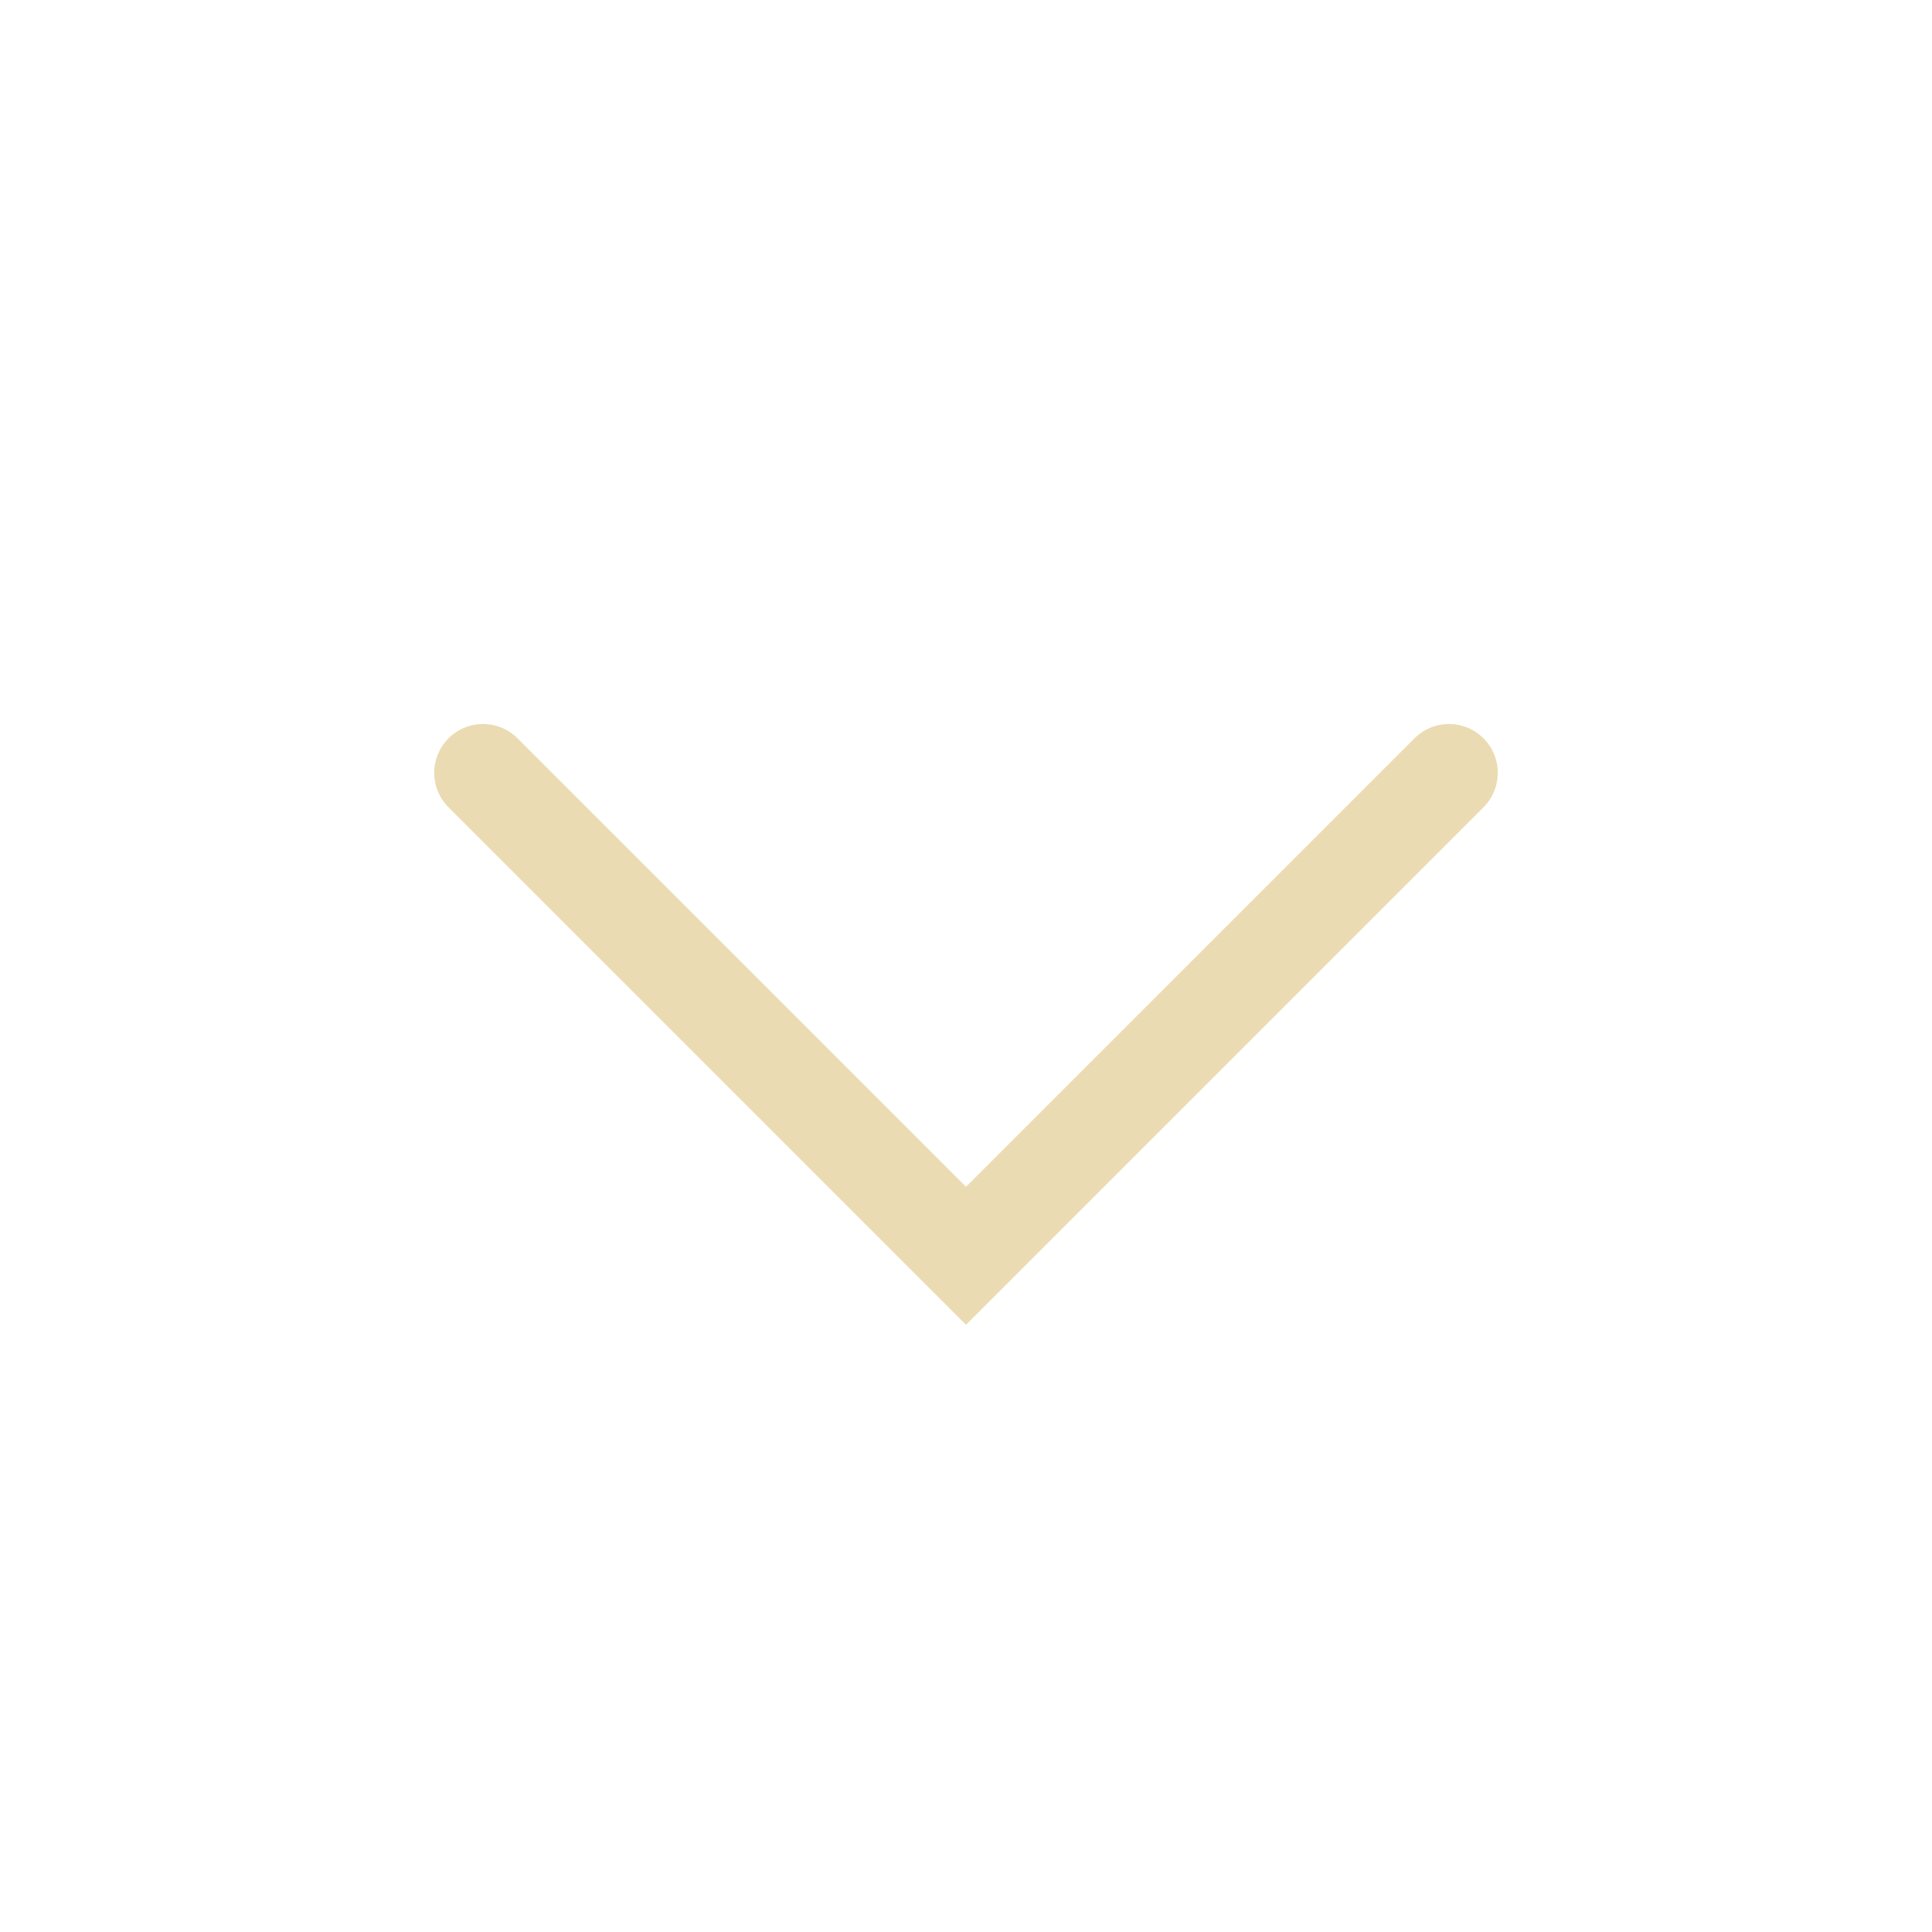
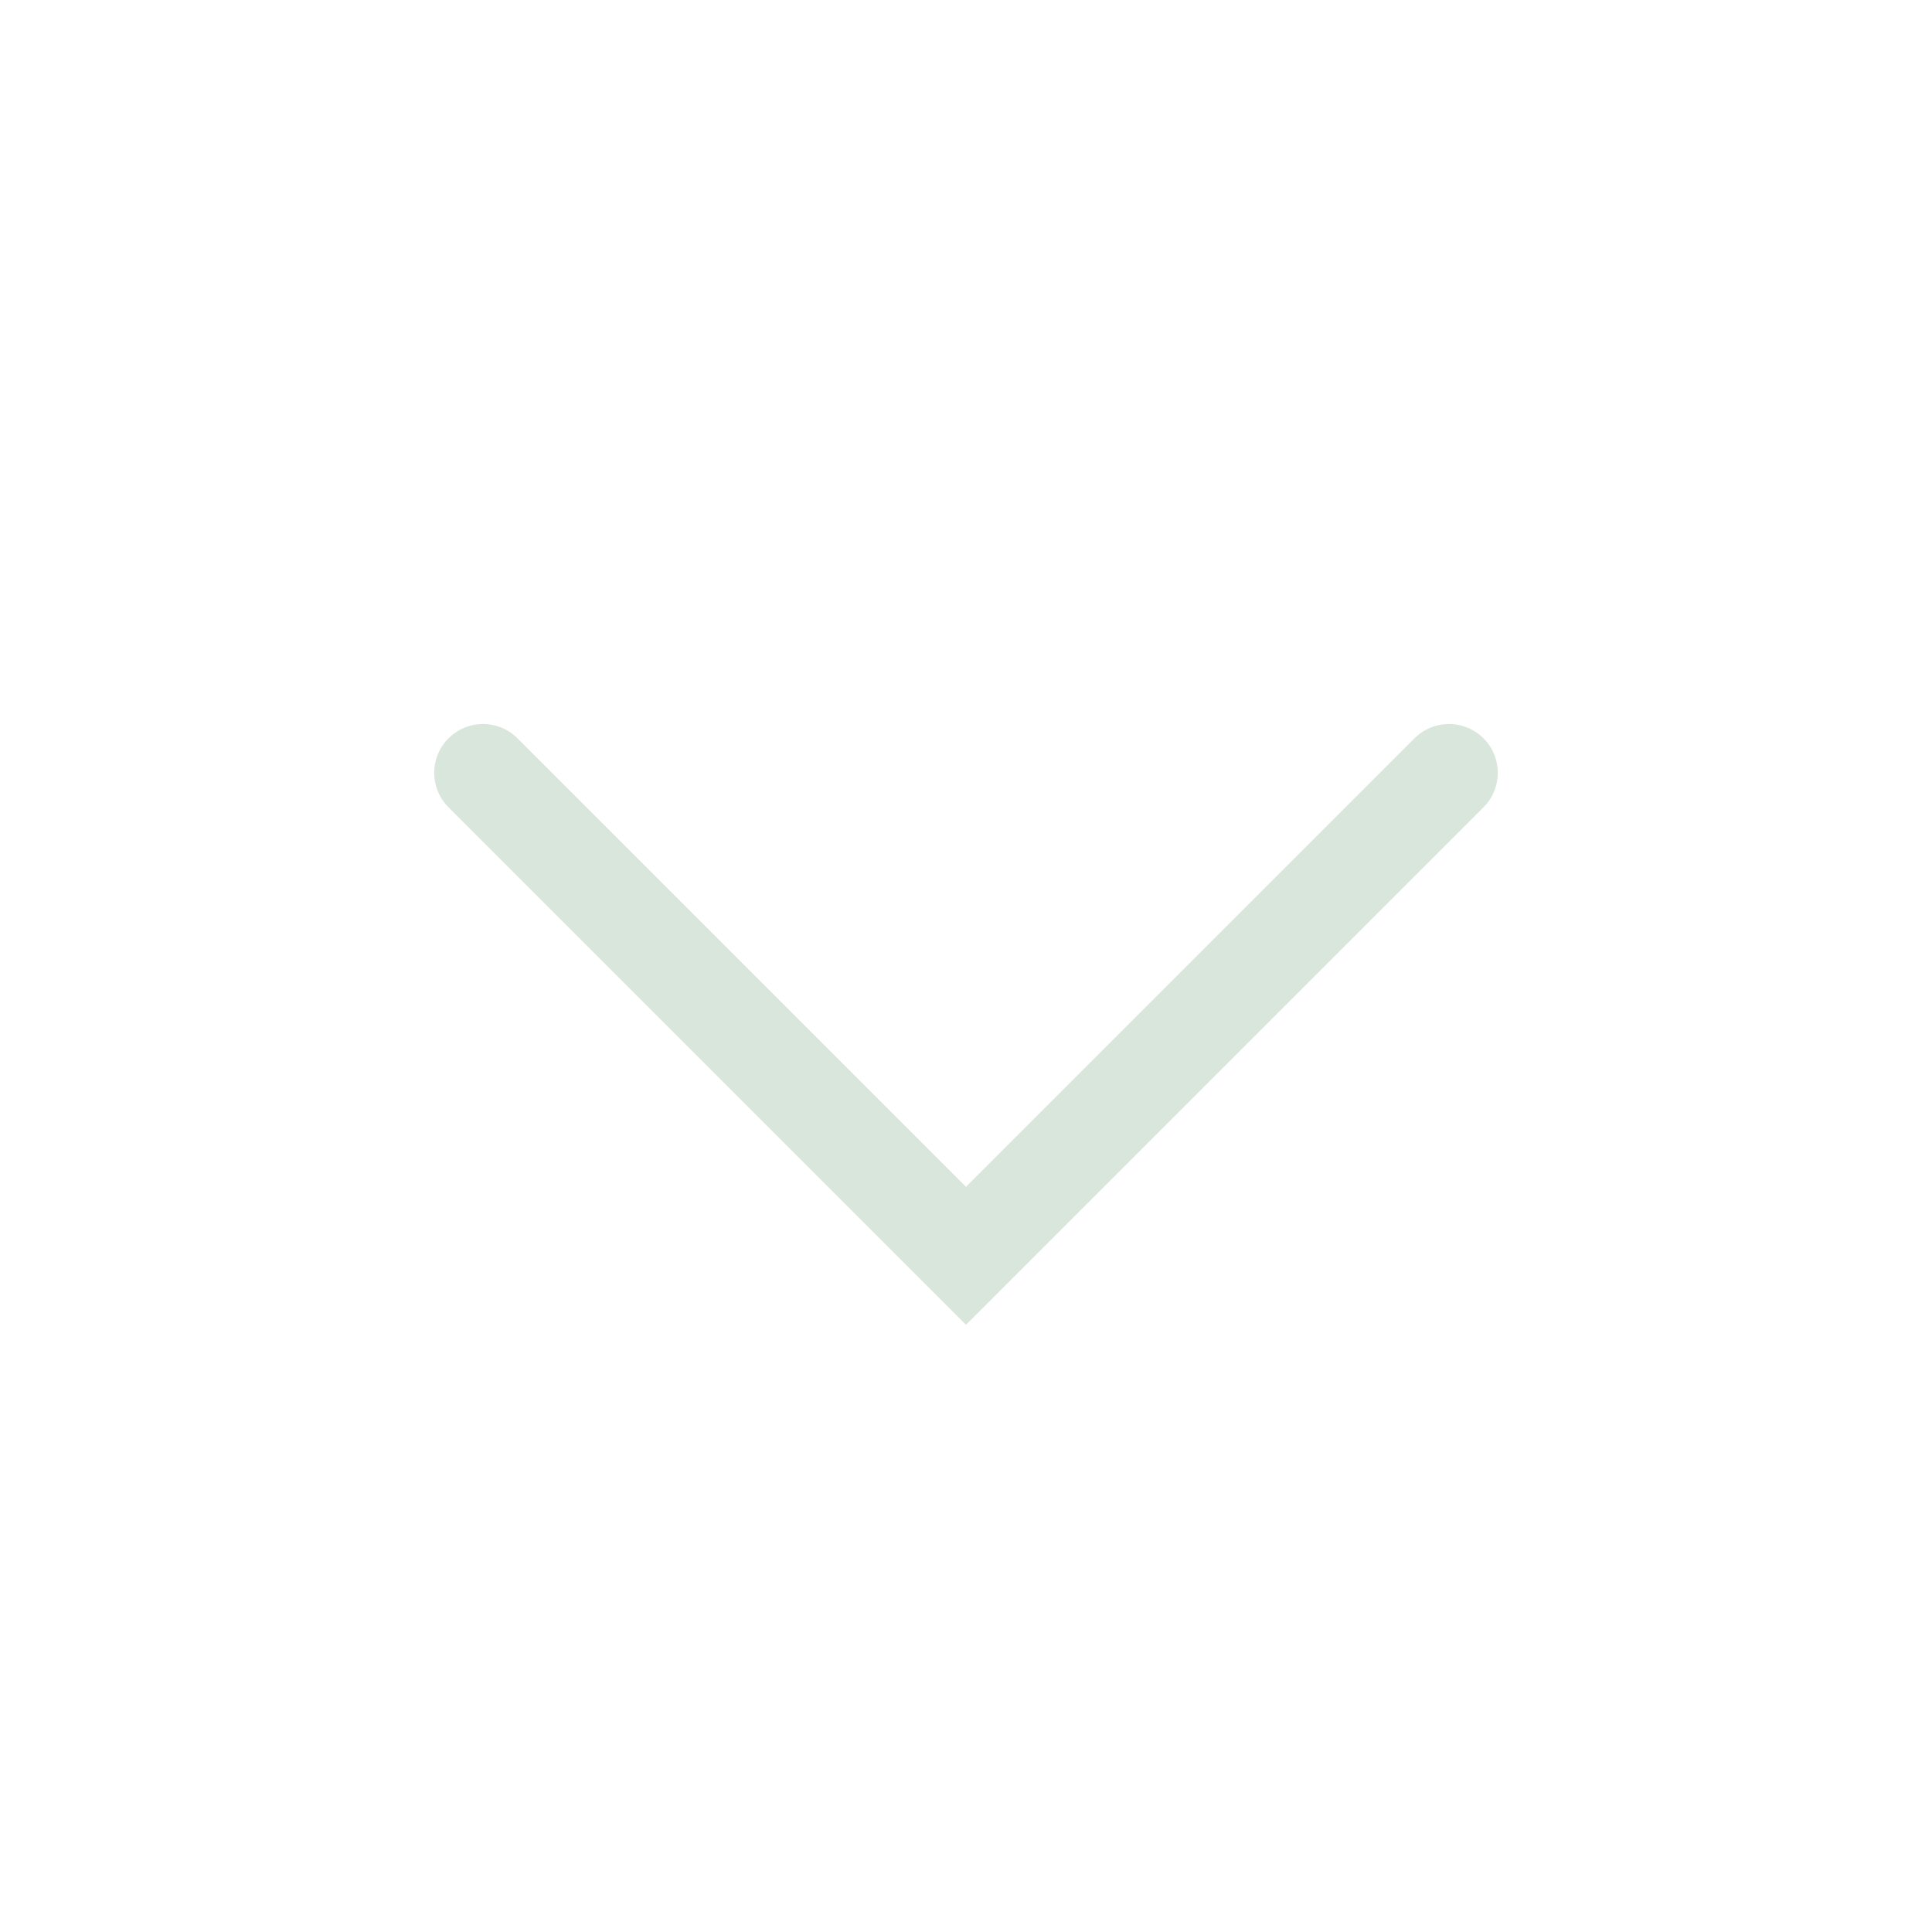
<svg xmlns="http://www.w3.org/2000/svg" viewBox="0 0 50 50" version="1.2" baseProfile="tiny">
  <defs>
</defs>
  <g fill="none" stroke="black" stroke-width="1" fill-rule="evenodd" stroke-linecap="square" stroke-linejoin="bevel">
-     <g fill="none" stroke="#ebdbb2" stroke-opacity="1" stroke-width="1.01" stroke-linecap="round" stroke-linejoin="miter" stroke-miterlimit="2" transform="matrix(2.5,0,0,2.5,2.5,2.5)" font-family="Iosevka Term Curly" font-size="12" font-weight="500" font-style="normal">
+     <g fill="none" stroke="#d9e6dc" stroke-opacity="1" stroke-width="1.01" stroke-linecap="round" stroke-linejoin="miter" stroke-miterlimit="2" transform="matrix(2.5,0,0,2.5,2.5,2.5)" font-family="Iosevka Term Curly" font-size="12" font-weight="500" font-style="normal">
      <polyline fill="none" vector-effect="none" points="4,7 9,12 14,7 " />
    </g>
    <g fill="none" stroke="#000000" stroke-opacity="1" stroke-width="1" stroke-linecap="square" stroke-linejoin="bevel" transform="matrix(1,0,0,1,0,0)" font-family="Iosevka Term Curly" font-size="12" font-weight="500" font-style="normal">
</g>
  </g>
</svg>
